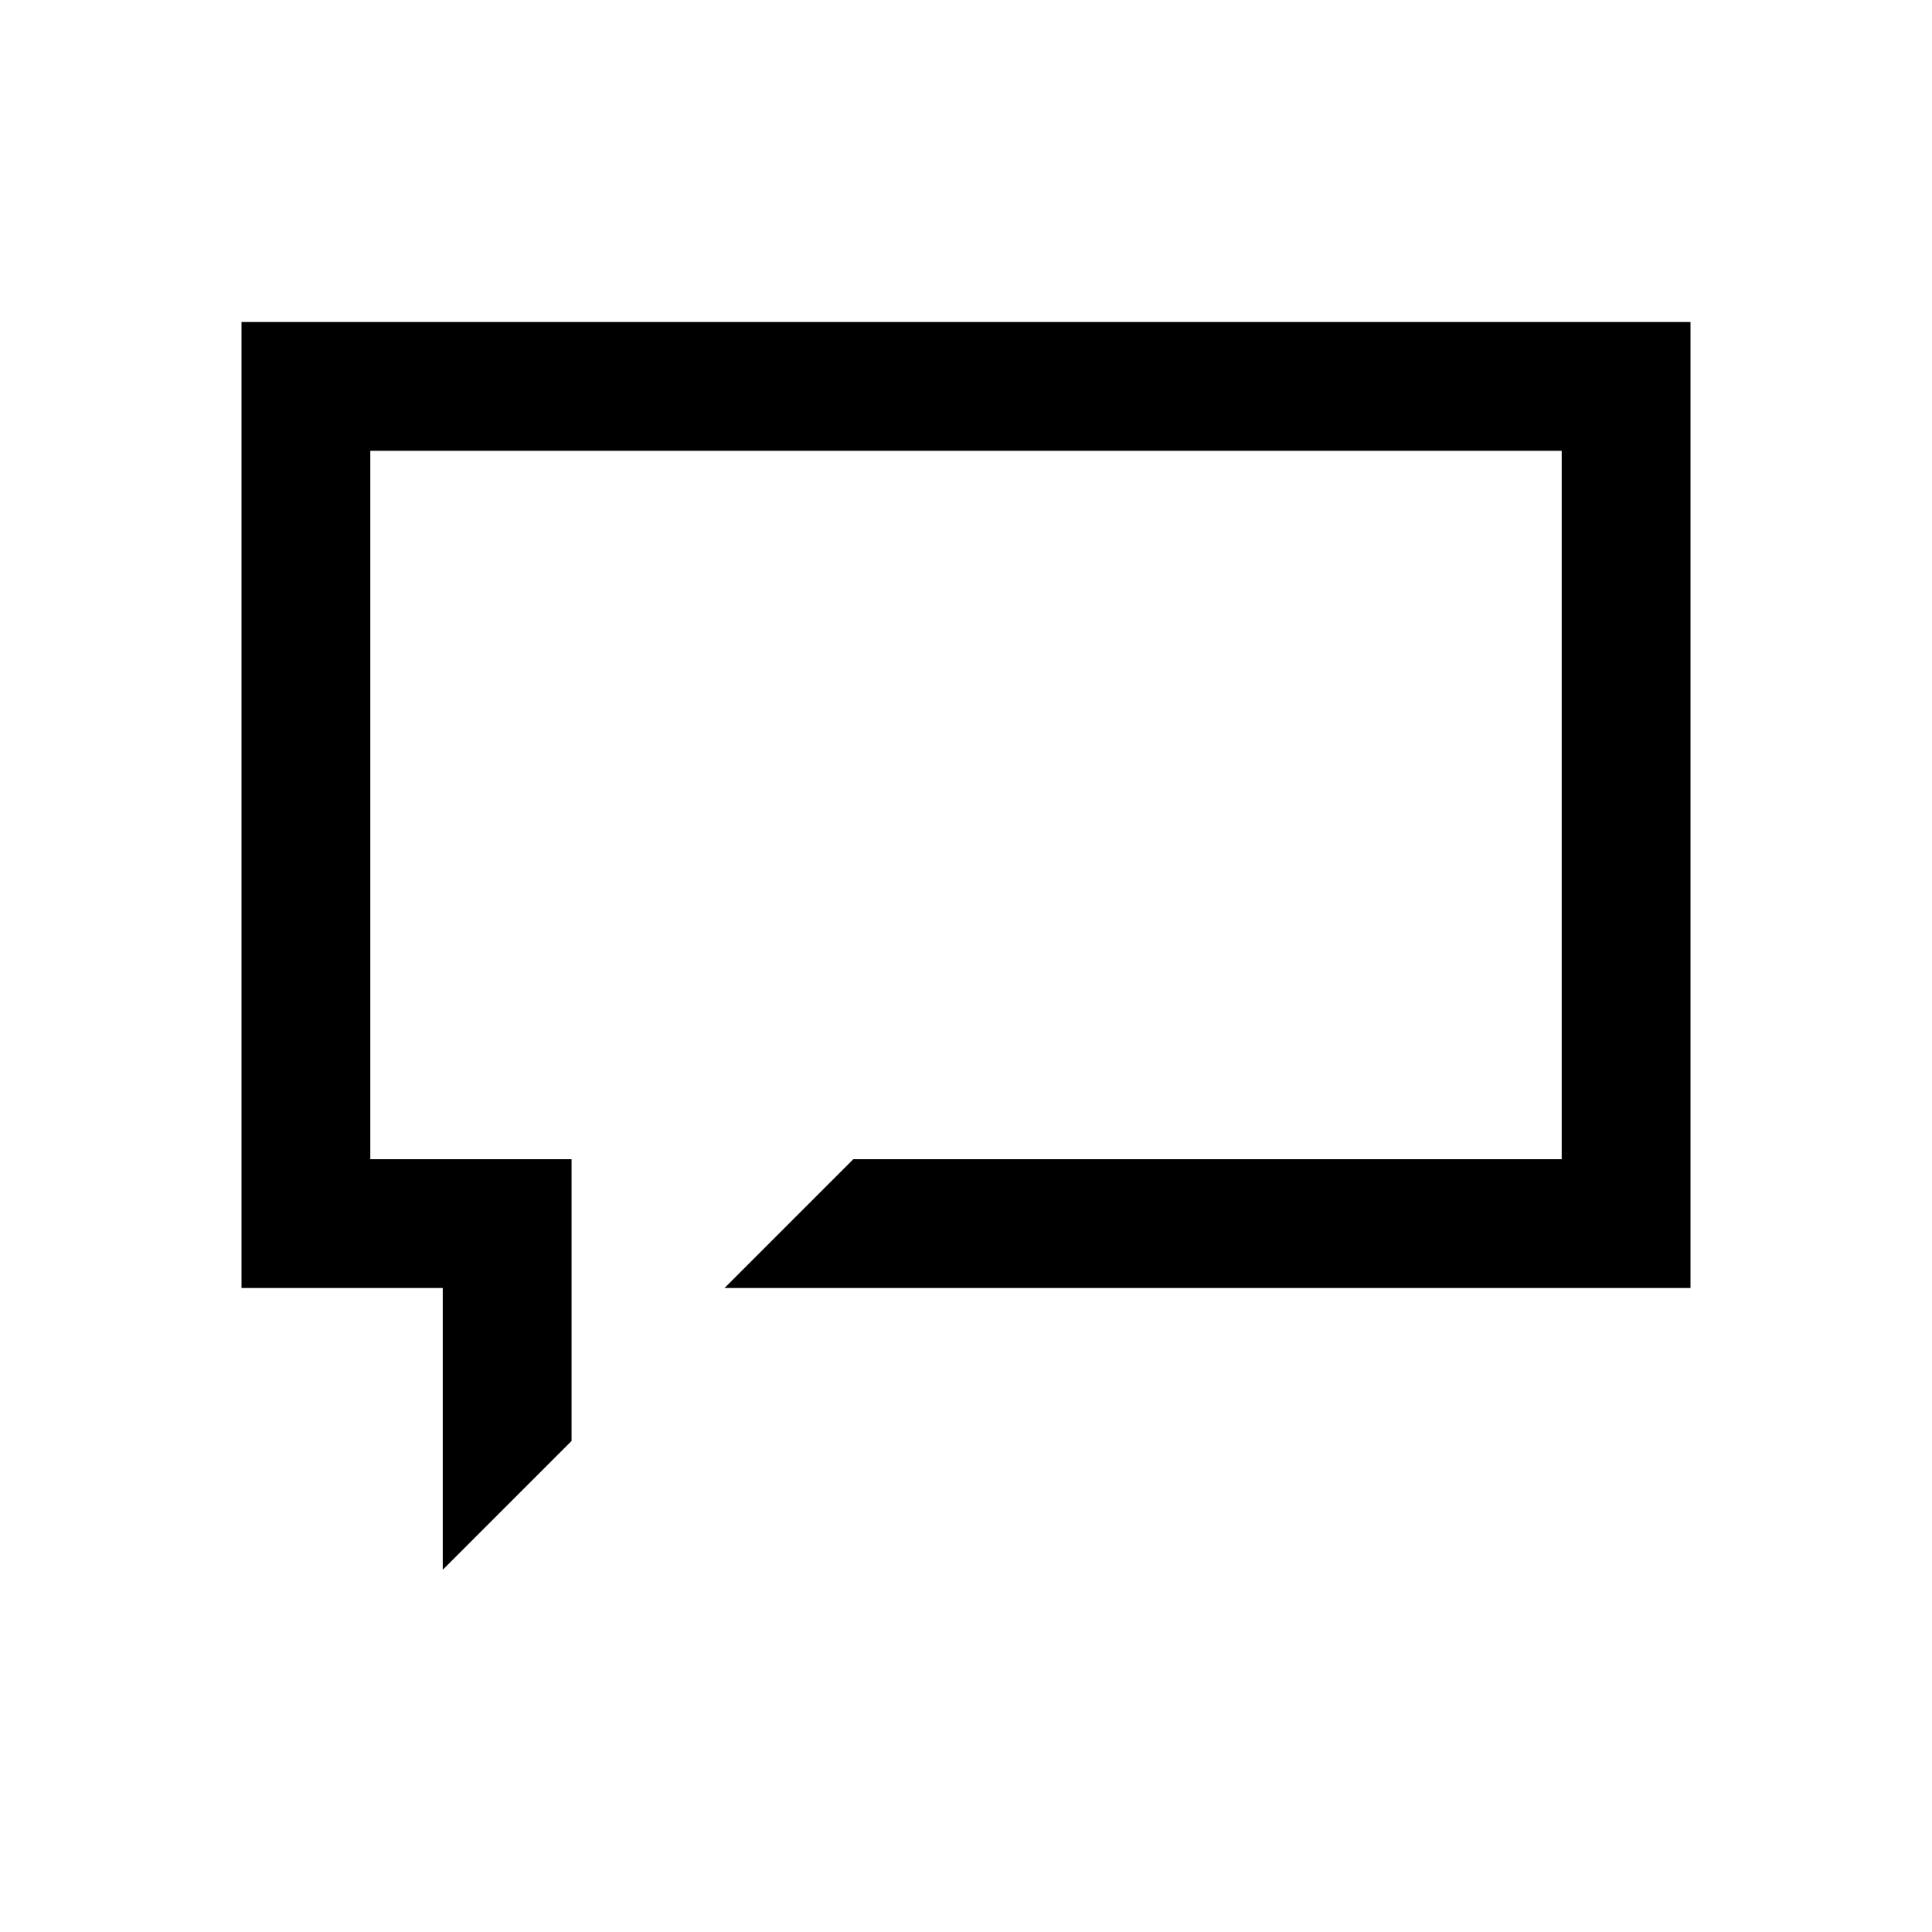
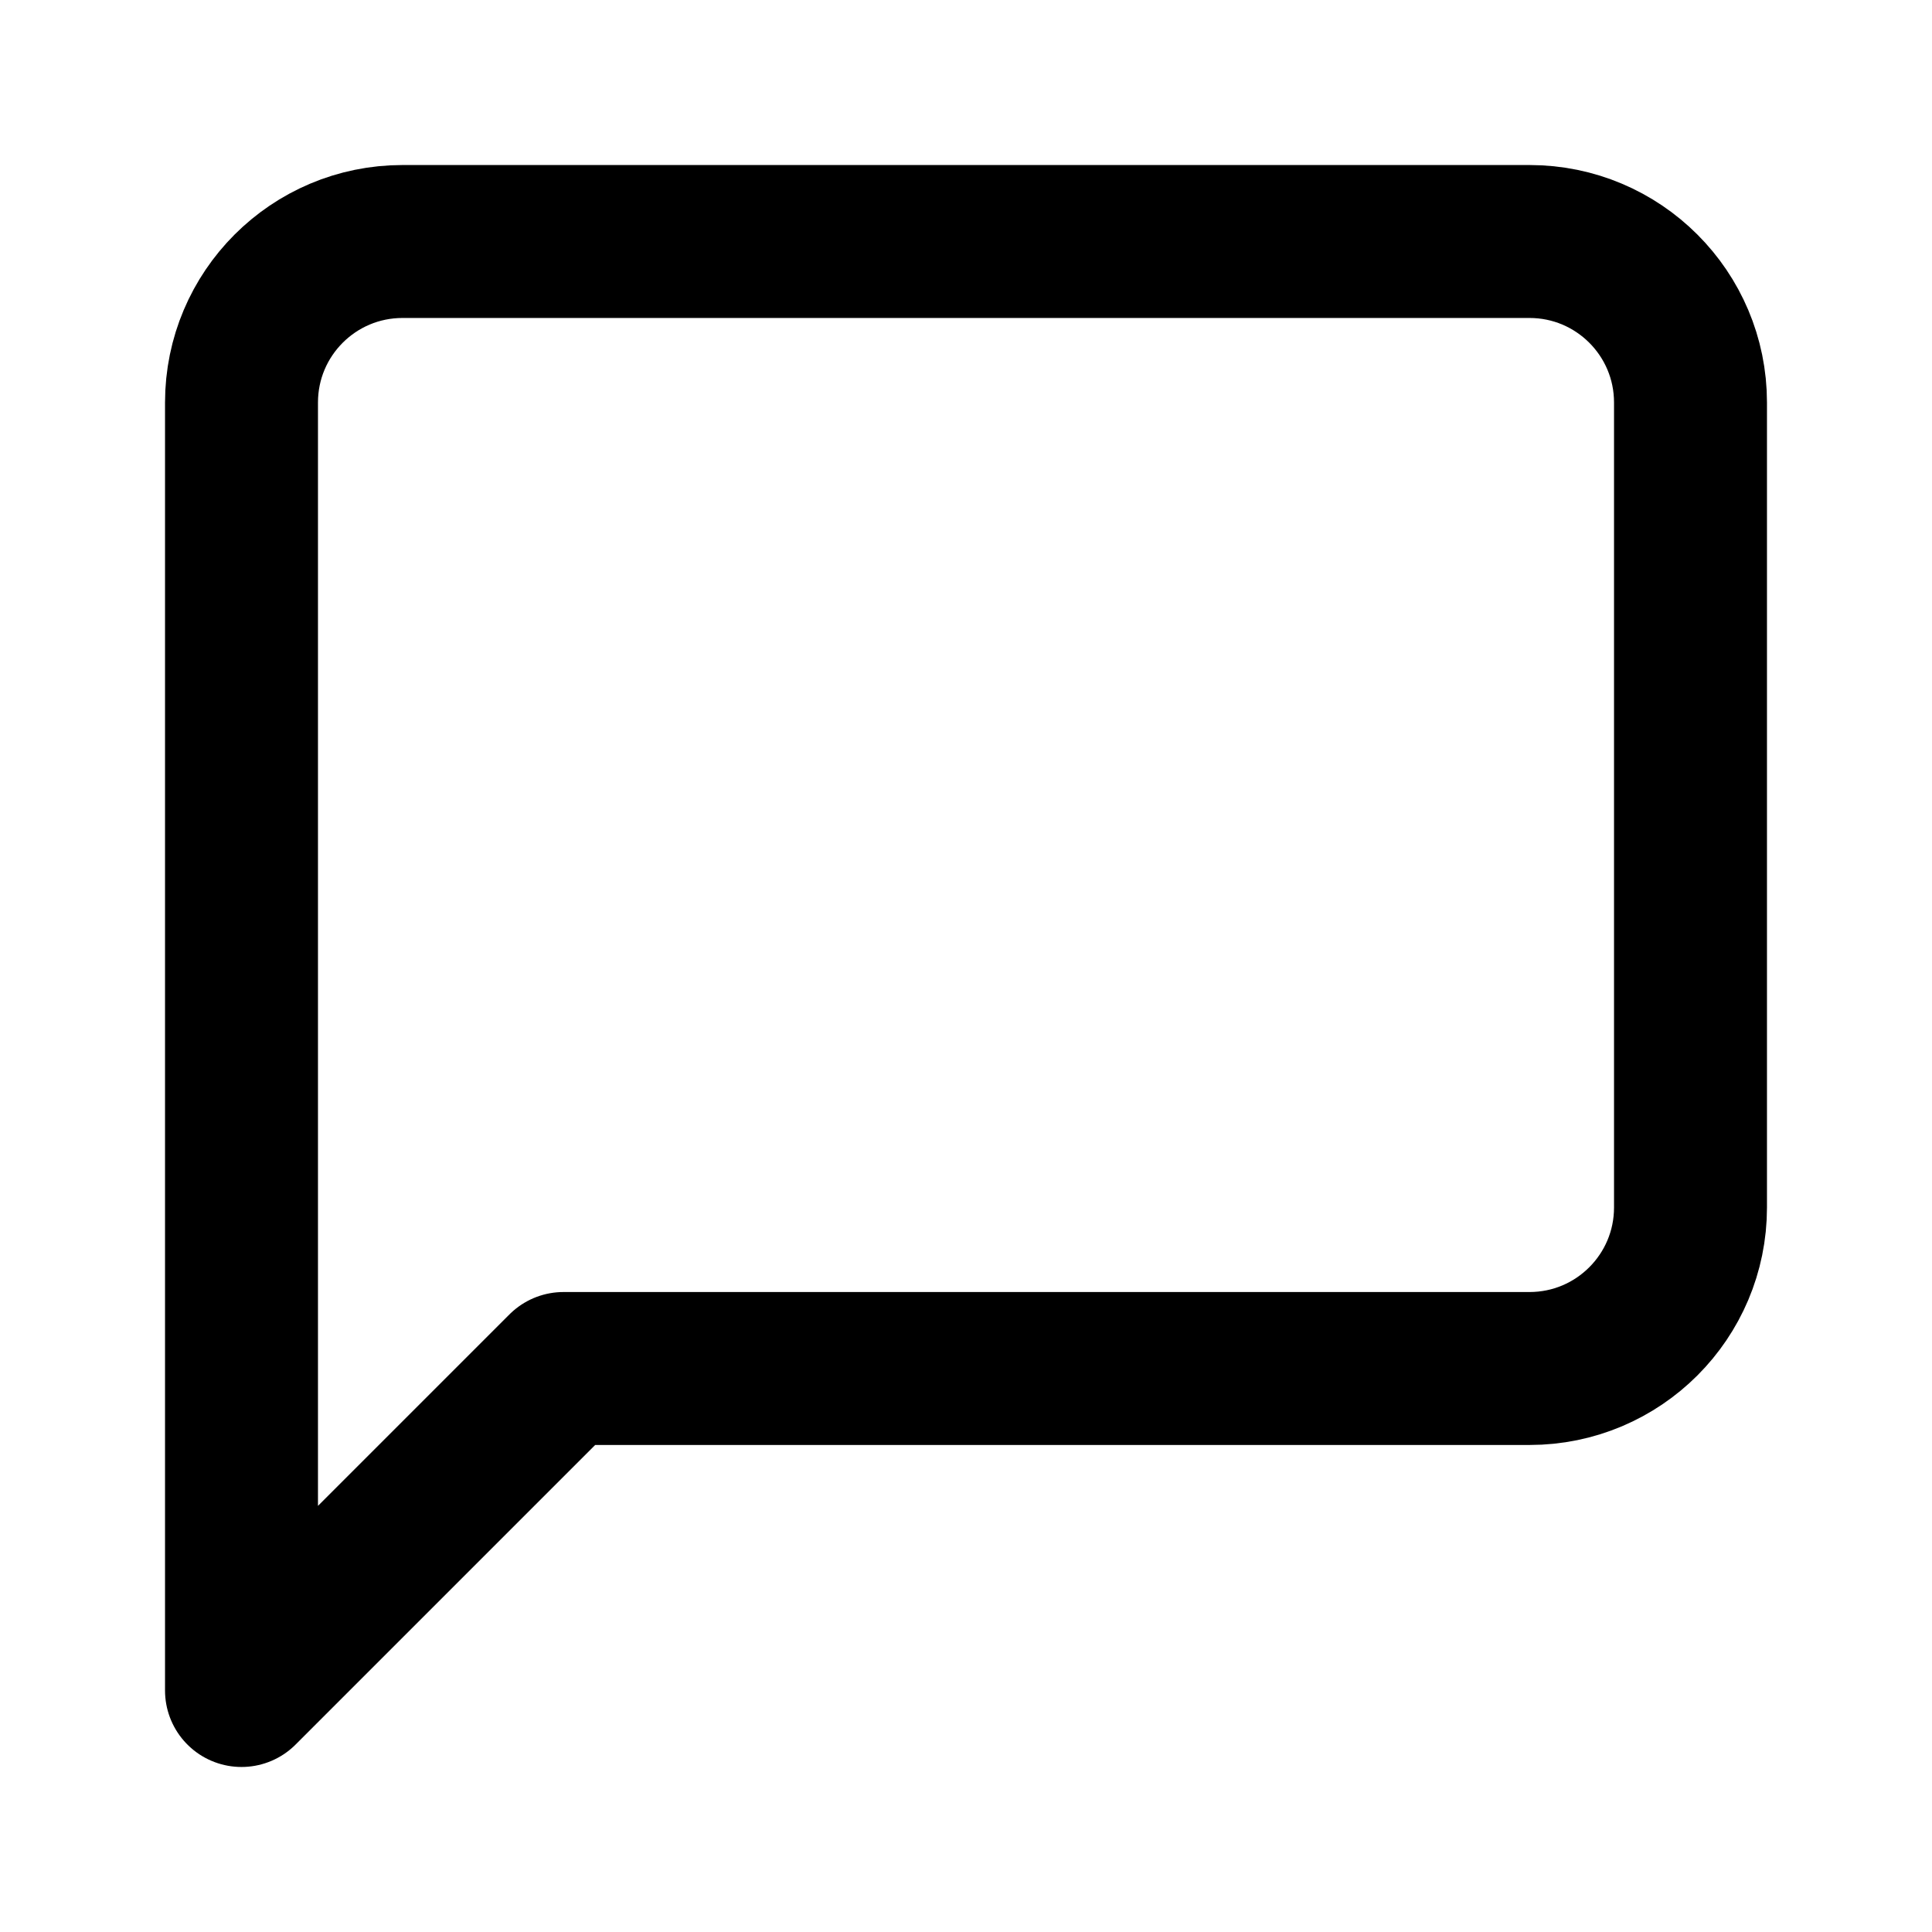
- <svg xmlns="http://www.w3.org/2000/svg" viewBox="0 0 24 24" width="24" height="24">
-   <path fill-rule="evenodd" d="M3 4 H21 V16 H9 L5.5 19.5 V16 H3 Z M4.6 5.6 H19.4 V14.4 H10.6 L7.1 17.9 V14.4 H4.6 Z" />
+ <svg xmlns="http://www.w3.org/2000/svg" viewBox="0 0 24 24" fill="none" stroke="currentColor" stroke-width="1.9" stroke-linecap="round" stroke-linejoin="round">
+   <path d="M21 15a2 2 0 0 1-2 2H7l-4 4V5a2 2 0 0 1 2-2h14a2 2 0 0 1 2 2Z" />
</svg>
